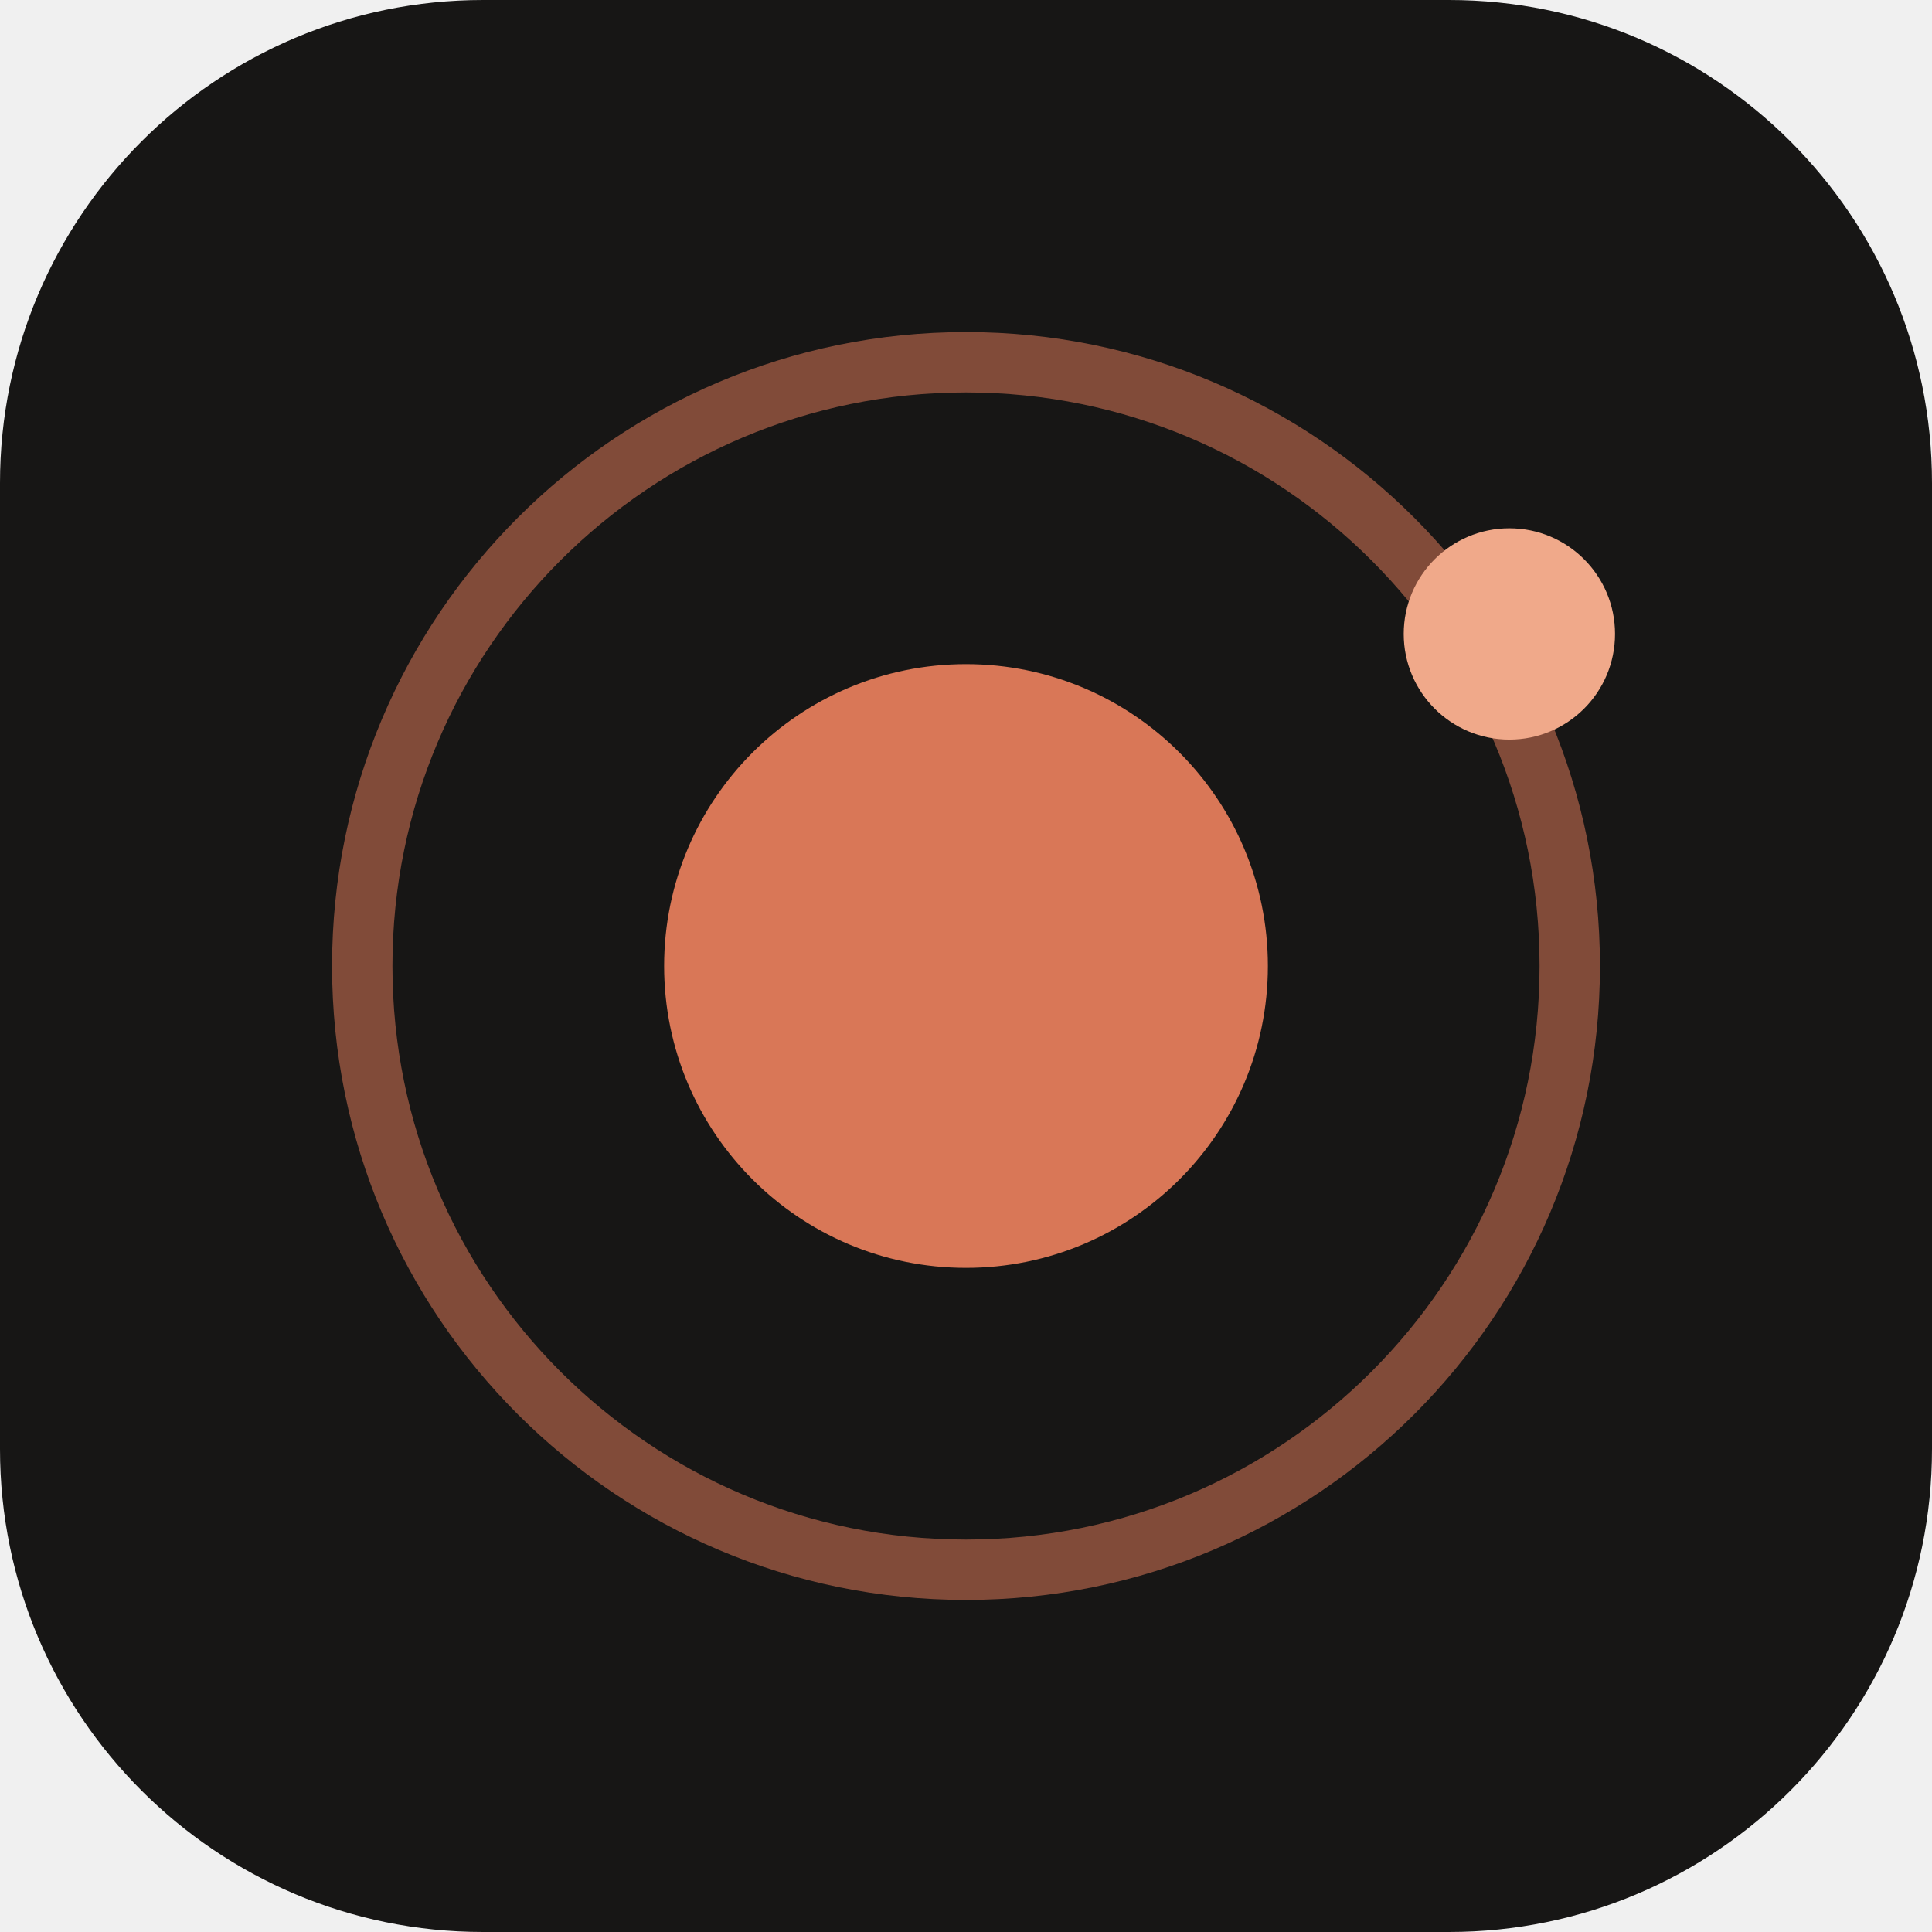
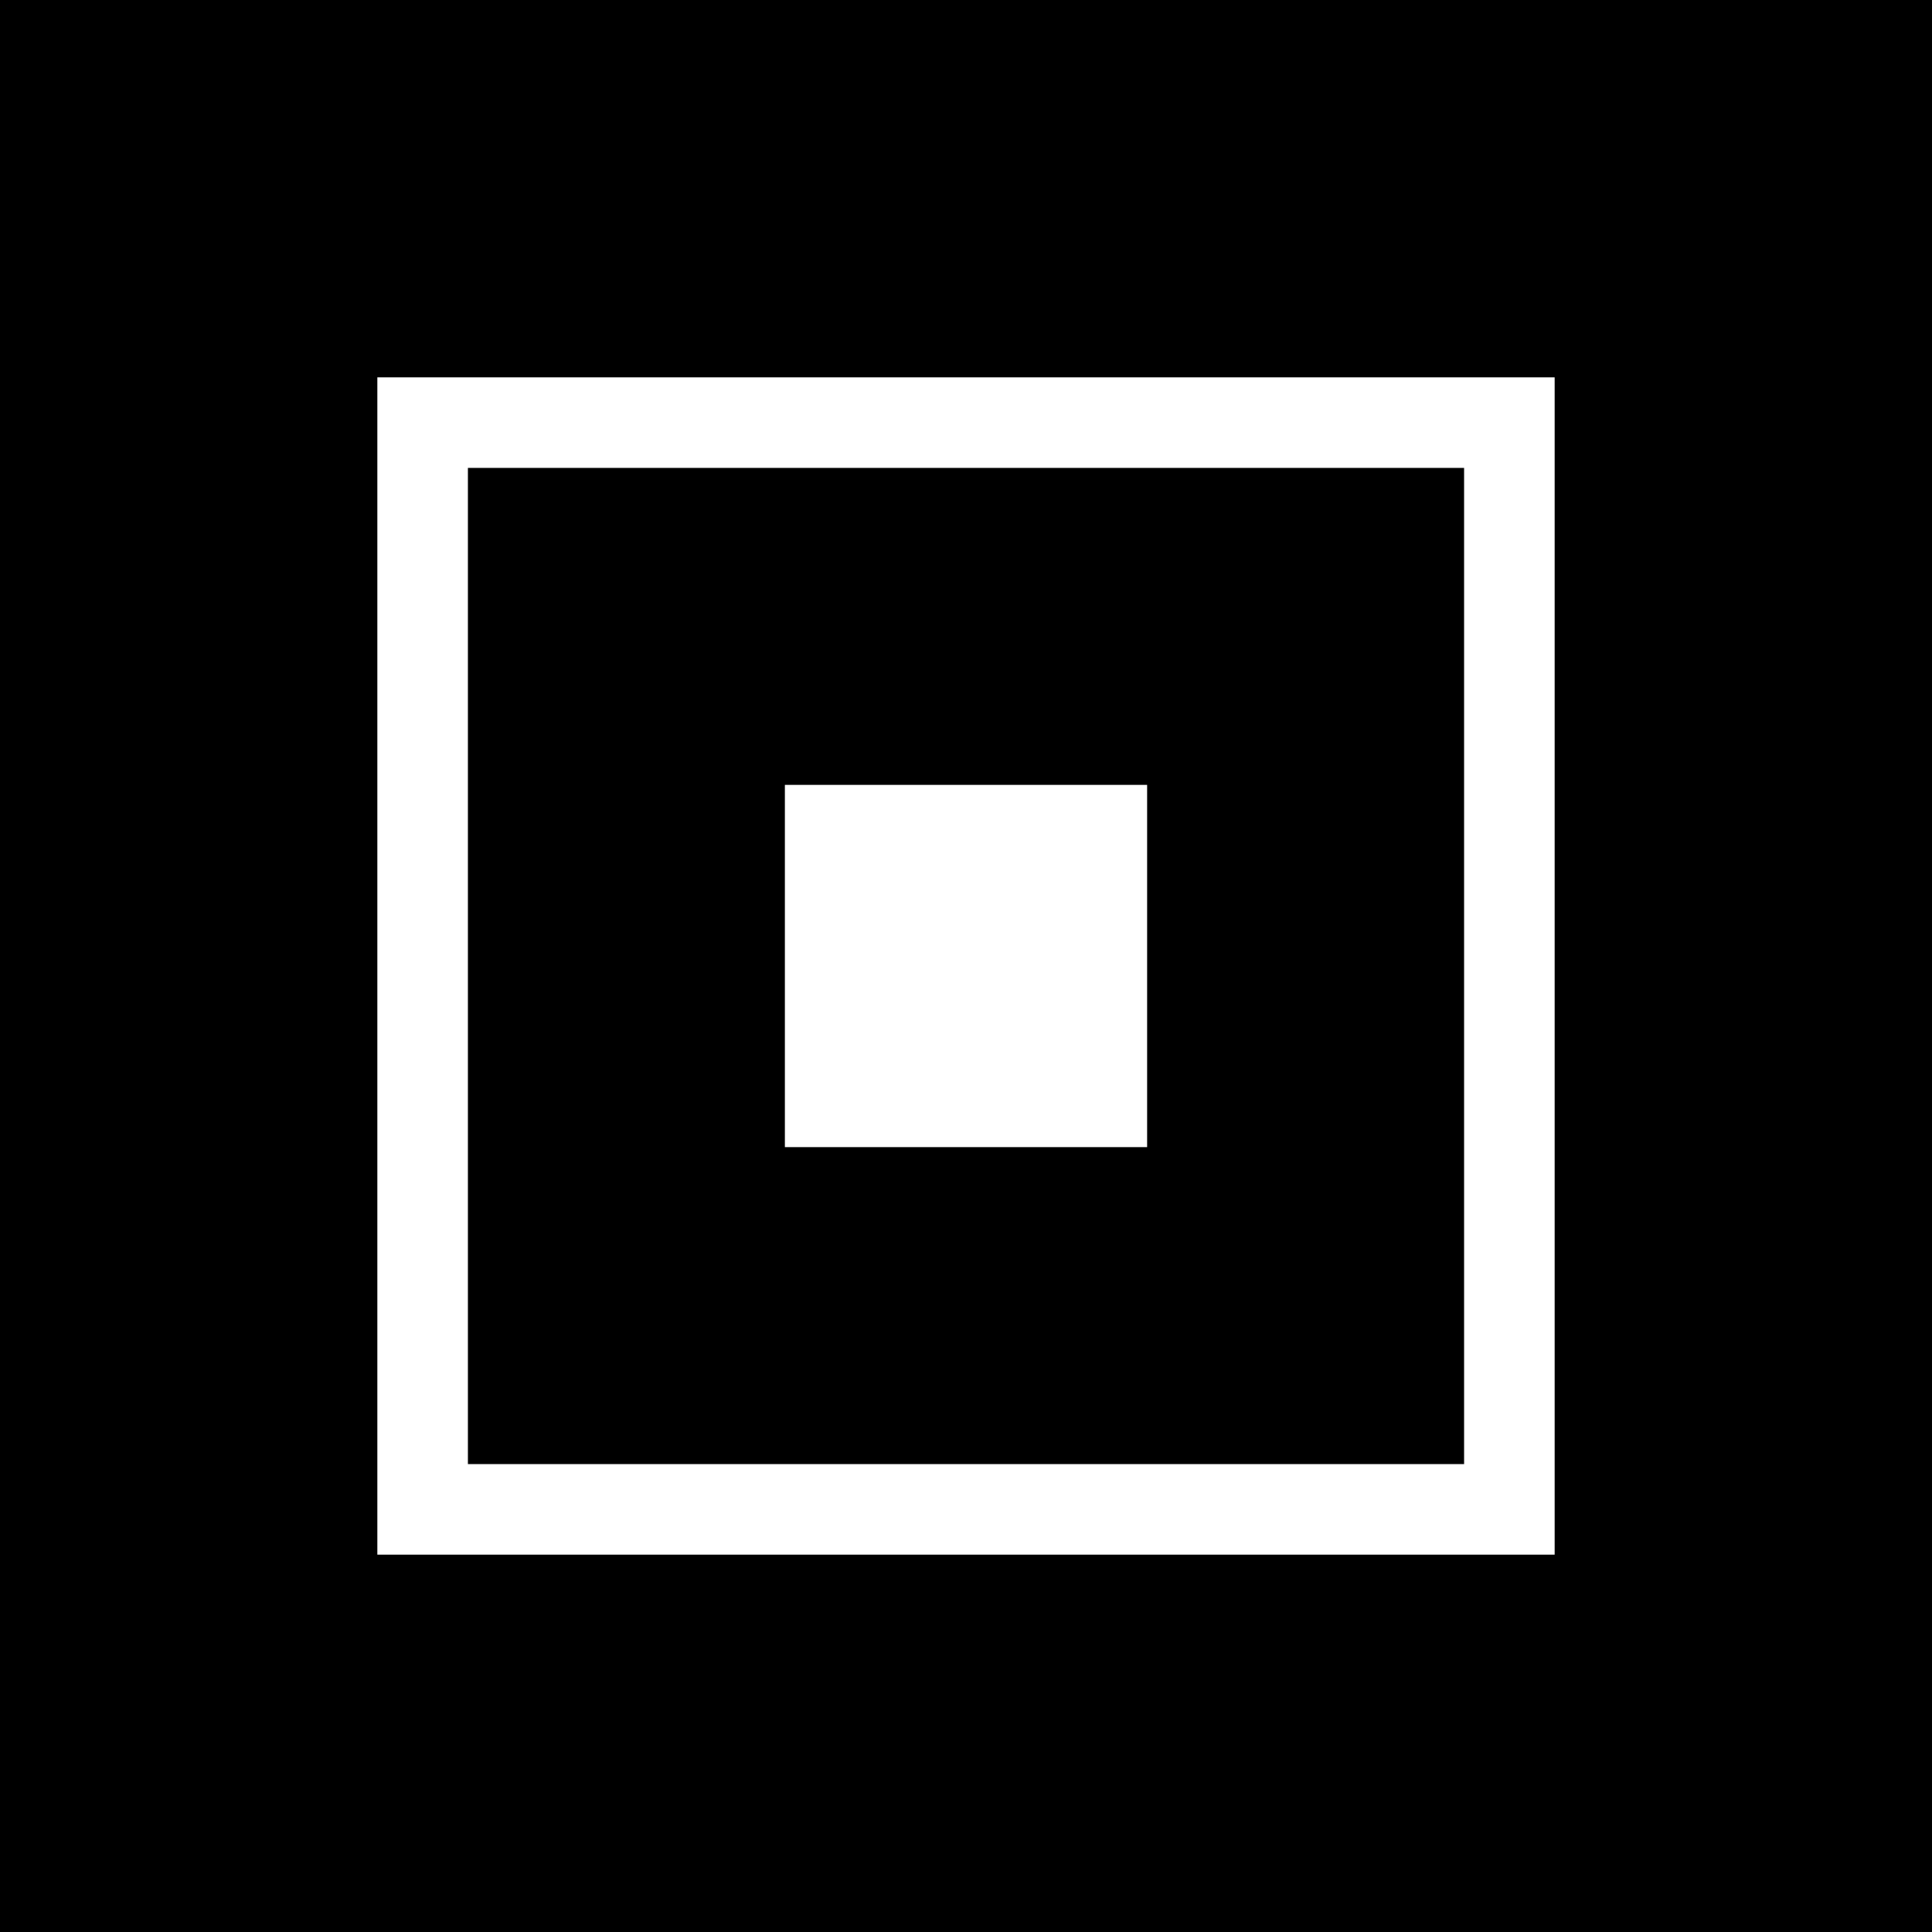
<svg xmlns="http://www.w3.org/2000/svg" viewBox="0 0 64 64">
-   <rect width="64" height="64" rx="16" fill="#171615" />
-   <circle cx="32" cy="32" r="20" fill="none" stroke="#d97757" stroke-opacity=".55" stroke-width="2" />
-   <circle cx="32" cy="32" r="10" fill="#d97757" />
-   <circle cx="50" cy="21" r="3.5" fill="#f0a98a" />
+   <rect width="64" height="64" fill="#000" />
+   <rect x="14" y="14" width="36" height="36" fill="none" stroke="#fff" stroke-width="3" />
+   <rect x="26" y="26" width="12" height="12" fill="#fff" />
</svg>
